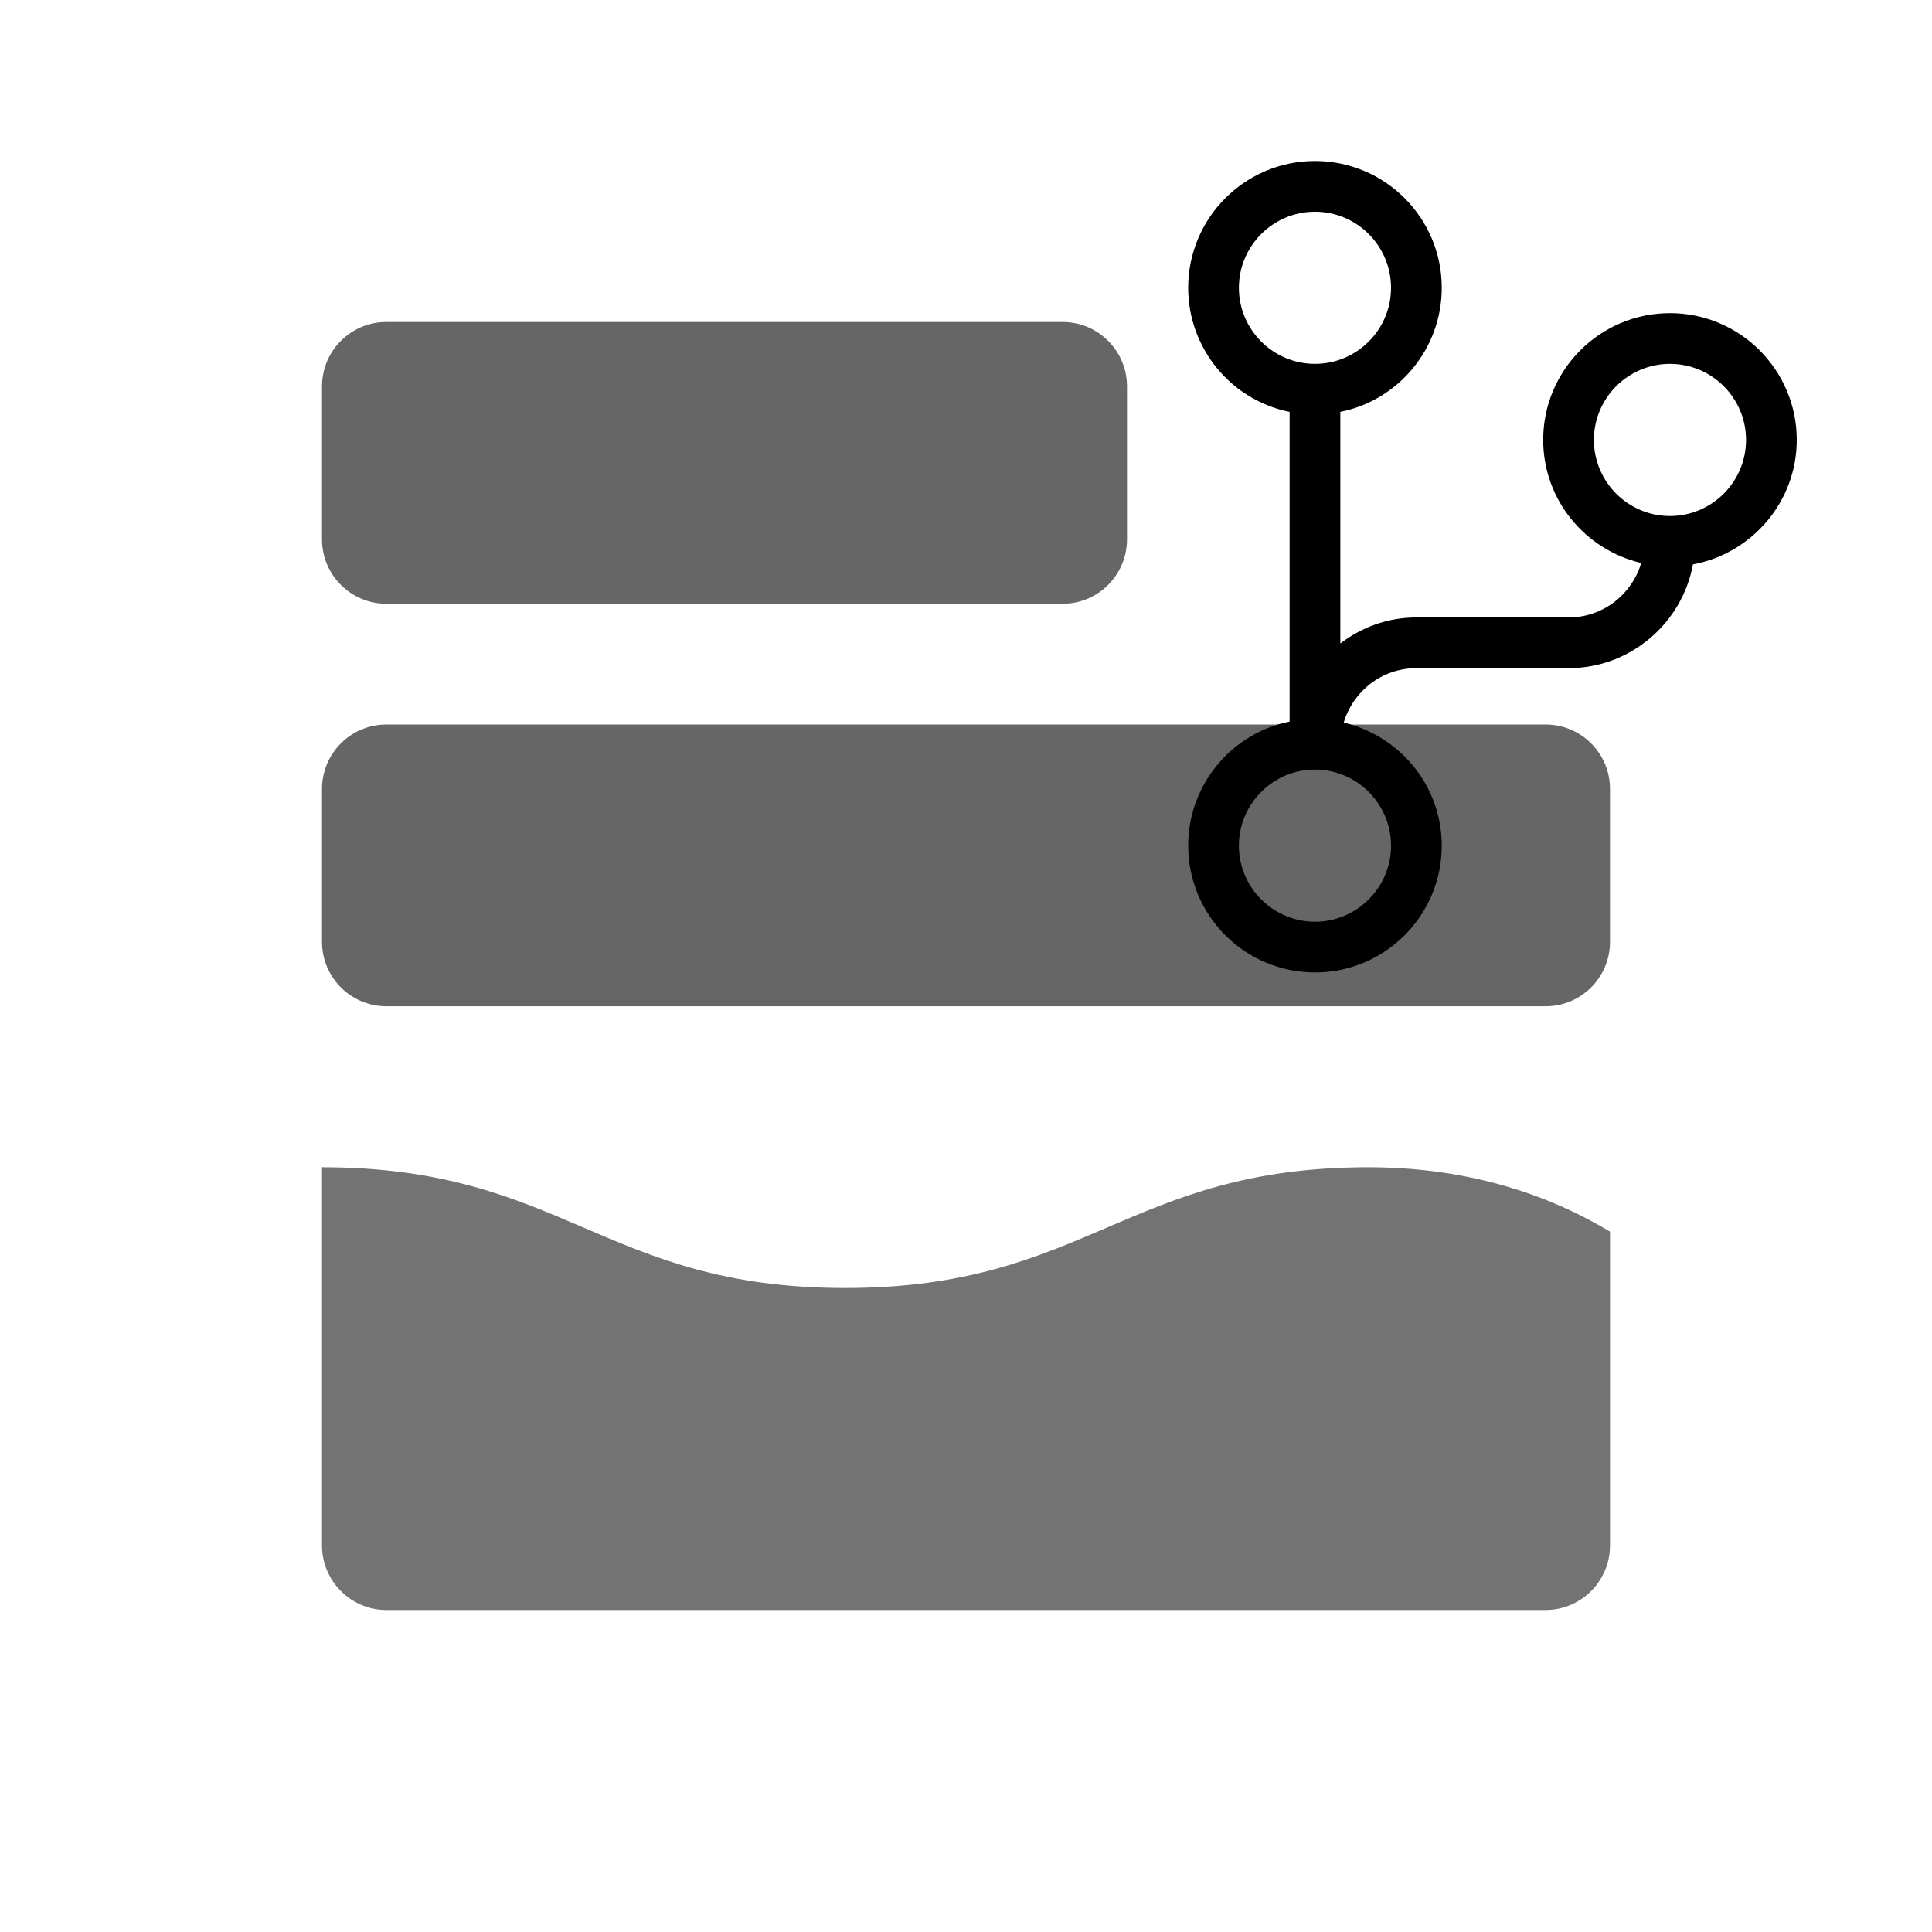
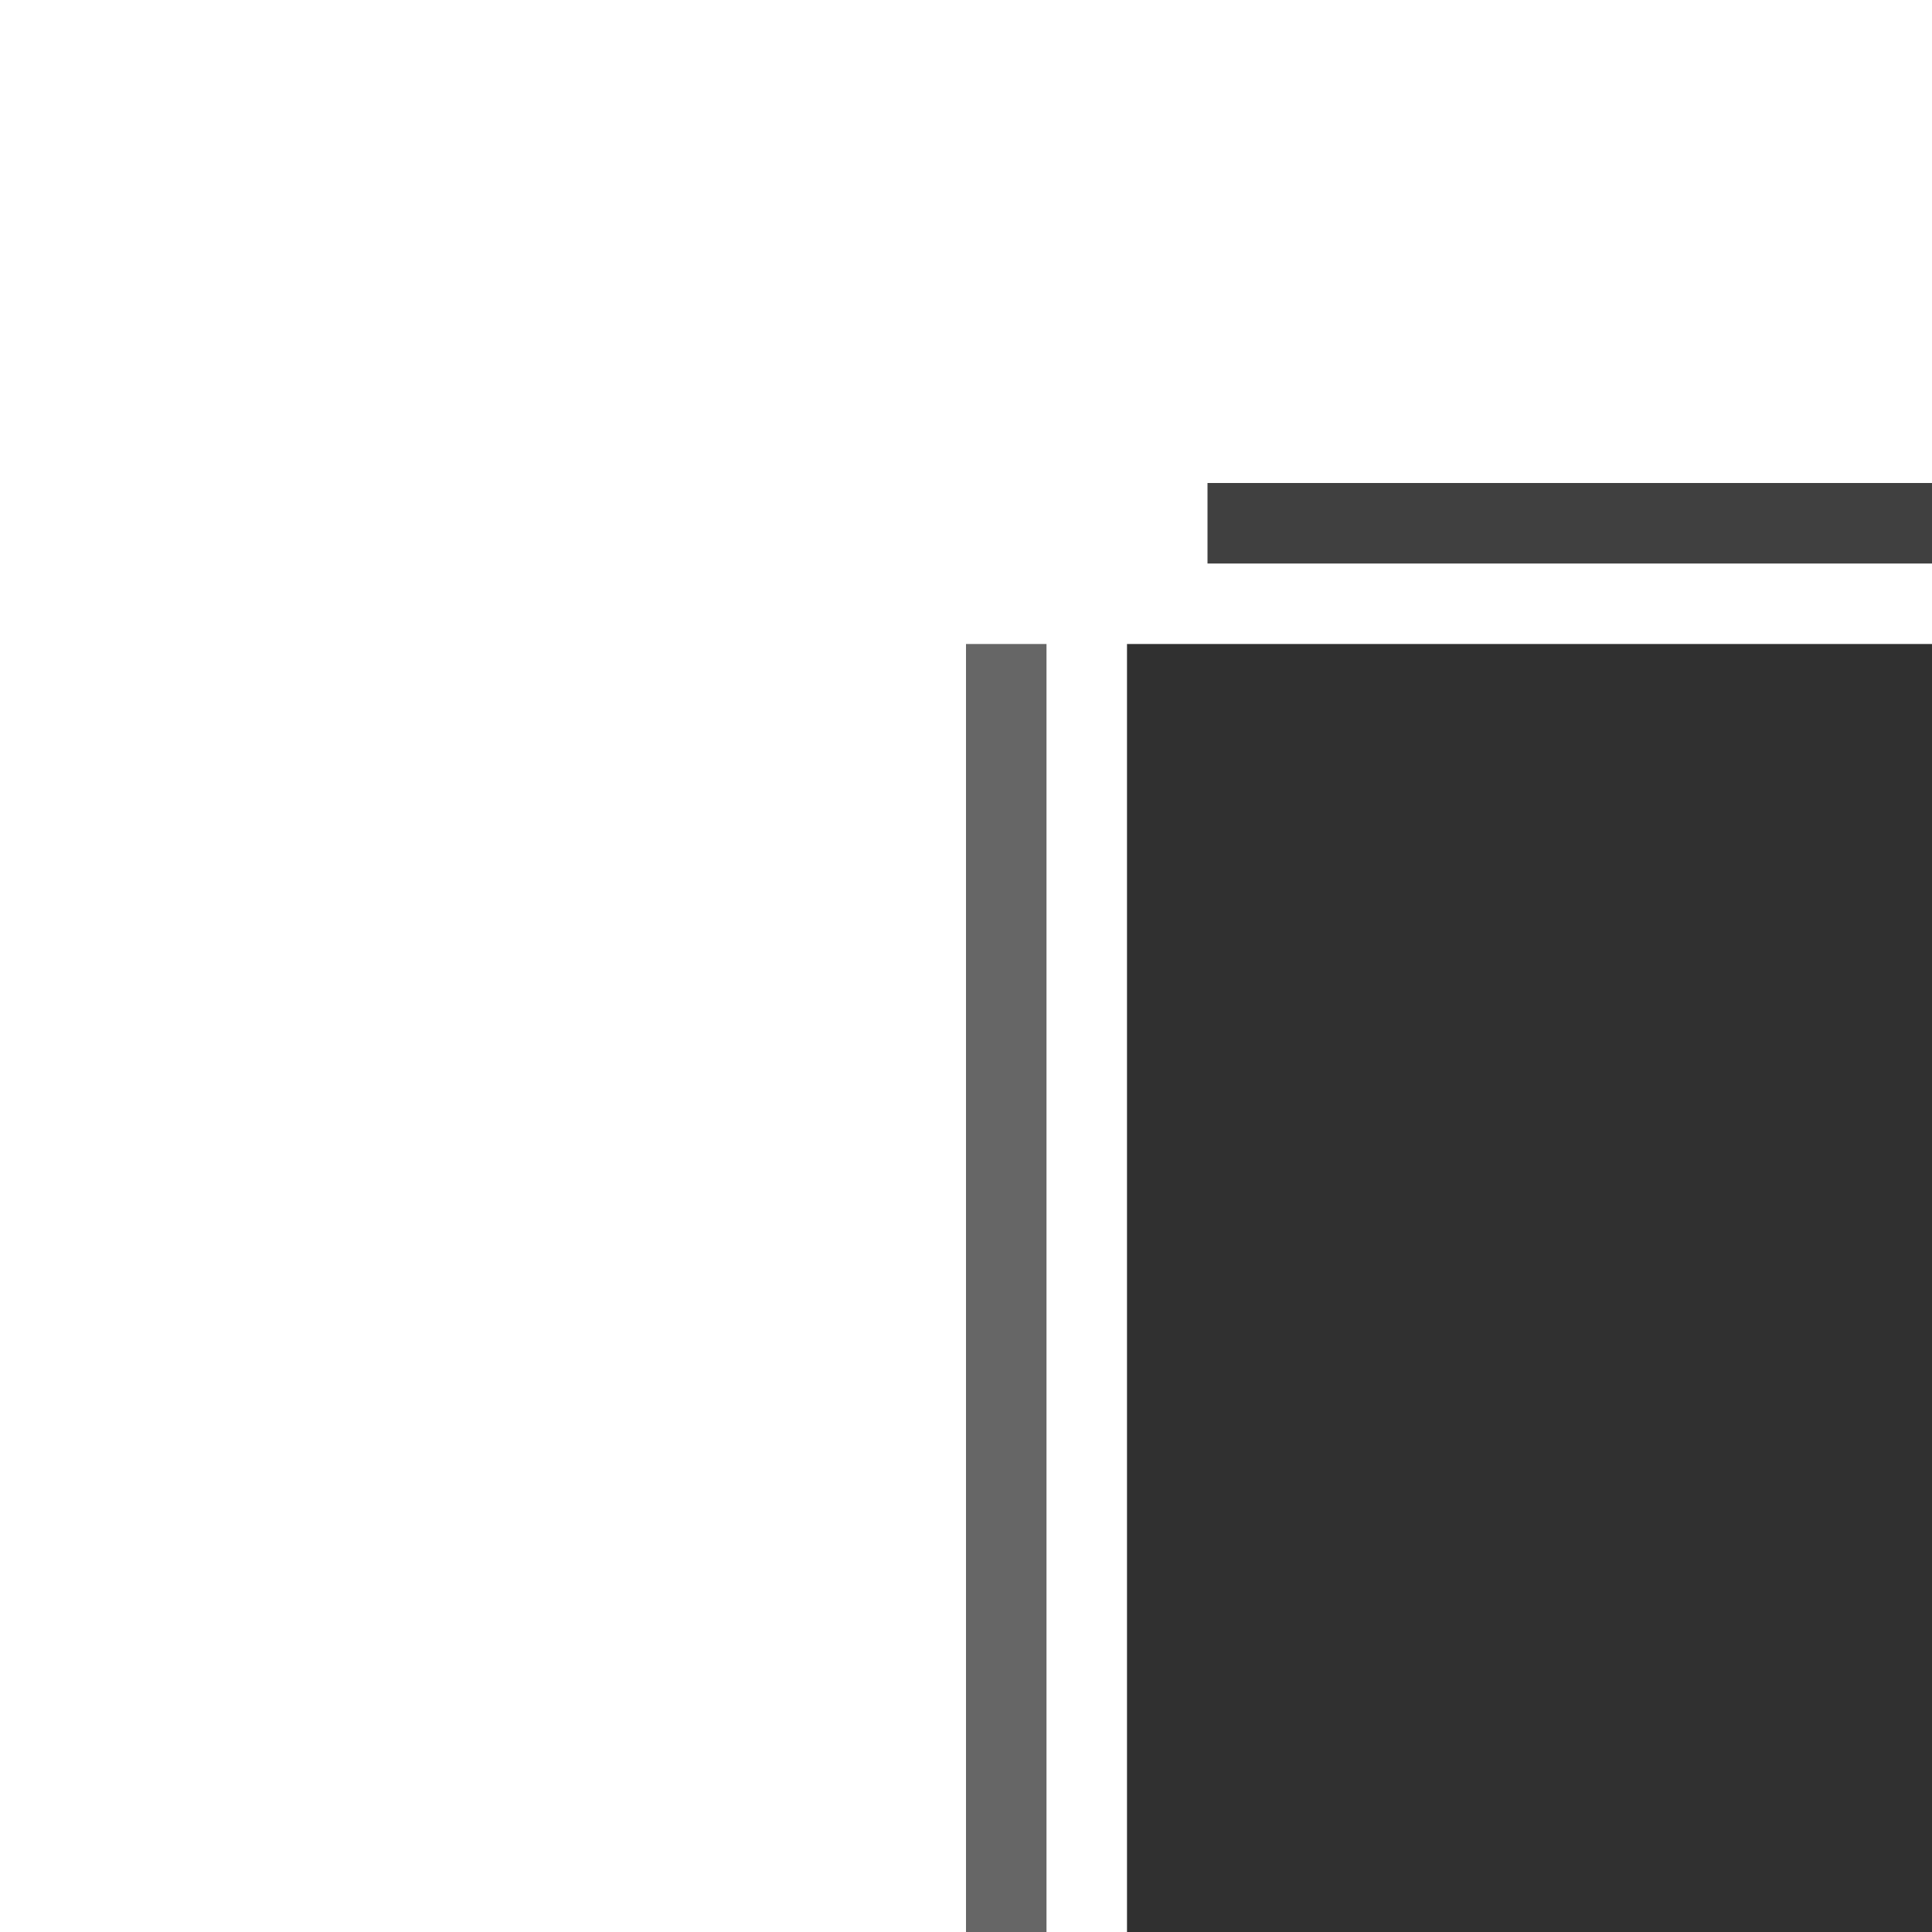
- <svg xmlns="http://www.w3.org/2000/svg" width="24" height="24" viewBox="0 0 24 24" fill="currentColor">
-   <rect x="4" y="4" width="10" height="3.5" rx="0.8" opacity="0.6" />
-   <rect x="4" y="9" width="16" height="3.5" rx="0.8" opacity="0.6" />
-   <path d="M4 14.5 C7 14.5 7.5 16 10.5 16 C13.5 16 14 14.5 17 14.5 C18.5 14.5 19.5 15 20 15.3 L20 19.2 C20 19.64 19.64 20 19.2 20 L4.8 20 C4.36 20 4 19.64 4 19.2 Z" opacity="0.55" />
-   <g transform="translate(13.5, 2) scale(0.42)">
-     <path d="M21 8.25C21 6.18 19.32 4.5 17.25 4.5C15.18 4.5 13.5 6.18 13.5 8.25C13.5 10.02 14.74 11.5 16.4 11.89C16.12 12.82 15.27 13.5 14.25 13.5H9.75C8.9 13.5 8.13 13.79 7.5 14.27V7.42C9.21 7.08 10.5 5.56 10.5 3.75C10.5 1.68 8.82 0 6.75 0C4.68 0 3 1.68 3 3.75C3 5.56 4.29 7.08 6 7.42V16.58C4.29 16.92 3 18.44 3 20.25C3 22.32 4.68 24 6.75 24C8.82 24 10.5 22.32 10.5 20.25C10.5 18.48 9.26 17 7.6 16.61C7.88 15.68 8.73 15 9.75 15H14.25C16.08 15 17.61 13.67 17.93 11.93C19.67 11.61 21 10.08 21 8.25ZM4.5 3.75C4.5 2.51 5.51 1.5 6.75 1.5C7.99 1.5 9 2.51 9 3.75C9 4.99 7.99 6 6.75 6C5.51 6 4.5 4.99 4.5 3.75ZM9 20.25C9 21.49 7.99 22.5 6.75 22.5C5.51 22.5 4.5 21.49 4.5 20.25C4.5 19.01 5.51 18 6.75 18C7.99 18 9 19.01 9 20.25ZM17.25 10.5C16.01 10.5 15 9.49 15 8.25C15 7.01 16.01 6 17.25 6C18.49 6 19.5 7.01 19.5 8.25C19.5 9.49 18.49 10.5 17.25 10.5Z" />
-   </g>
+ <svg xmlns="http://www.w3.org/2000/svg" version="1.1" width="24" height="24">
+   <path d="M0 0 C7.419 -0.279 14.837 -0.472 22.26 -0.604 C24.783 -0.659 27.306 -0.734 29.828 -0.83 C33.46 -0.964 37.088 -1.026 40.723 -1.074 C42.407 -1.159 42.407 -1.159 44.126 -1.246 C47.423 -1.249 49.896 -1.125 53 0 C55.357 2.578 56.892 5.09 58.473 8.198 C62.514 15.613 70.035 20.607 78 23 C87.379 25.373 95.559 24.84 105 23 C105.495 26.465 105.495 26.465 106 30 C105.381 30.227 104.763 30.454 104.125 30.688 C101.367 32.391 101.05 33.999 100 37 C99.01 37.99 99.01 37.99 98 39 C100.31 39.33 102.62 39.66 105 40 C105 50.23 105 60.46 105 71 C69.69 71 34.38 71 -2 71 C-2 39 -2 39 -1 31 C-0.862 28.481 -0.757 25.959 -0.684 23.438 C-0.663 22.761 -0.642 22.084 -0.621 21.387 C-0.556 19.258 -0.497 17.129 -0.438 15 C-0.394 13.543 -0.351 12.086 -0.307 10.629 C-0.2 7.086 -0.099 3.543 0 0 Z M12.062 26.312 C11.316 26.43 10.57 26.548 9.801 26.669 C6.864 27.193 4.468 27.669 2.008 29.406 C0.445 31.878 0.811 34.158 1 37 C4.632 37.919 7.067 37.954 10.688 37.062 C25.139 34.223 39.623 35.897 53.645 40.09 C62.022 42.514 69.694 43.368 78.438 43.375 C79.444 43.377 80.451 43.378 81.488 43.38 C87.599 43.289 93.082 42.53 99 41 C98.01 40.67 97.02 40.34 96 40 C96 38.35 96 36.7 96 35 C92.409 34.252 88.987 33.94 85.332 33.93 C71.494 33.838 59.258 31.408 45.977 27.594 C40.981 26.184 36.176 25.317 31 25 C30.226 24.952 29.452 24.904 28.655 24.855 C23.029 24.581 17.596 25.397 12.062 26.312 Z M90 33 C90 33.33 90 33.66 90 34 C91.65 34 93.3 34 95 34 C95 33.67 95 33.34 95 33 C93.35 33 91.7 33 90 33 Z " fill="currentColor" opacity="0.56" transform="translate(14,49)" />
+   <path d="M0 0 C7.419 -0.279 14.837 -0.472 22.26 -0.604 C24.783 -0.659 27.306 -0.734 29.828 -0.83 C33.46 -0.964 37.088 -1.026 40.723 -1.074 C42.407 -1.159 42.407 -1.159 44.126 -1.246 C47.423 -1.249 49.896 -1.125 53 0 C55.357 2.578 56.892 5.09 58.473 8.198 C62.514 15.613 70.035 20.607 78 23 C87.379 25.373 95.559 24.84 105 23 C105.495 26.465 105.495 26.465 106 30 C105.381 30.227 104.763 30.454 104.125 30.688 C101.367 32.391 101.05 33.999 100 37 C99.01 37.99 99.01 37.99 98 39 C99.485 39.495 99.485 39.495 101 40 C100.01 40.495 100.01 40.495 99 41 C97.515 40.505 97.515 40.505 96 40 C96 38.35 96 36.7 96 35 C95.263 35.006 94.526 35.013 93.766 35.019 C76.78 35.063 62.128 33.431 45.766 28.594 C40.84 27.151 36.118 26.311 31 26 C30.226 25.952 29.451 25.904 28.653 25.855 C22.995 25.579 17.559 26.428 12 27.375 C11.245 27.501 10.491 27.627 9.713 27.757 C5.42 28.467 5.42 28.467 2 31 C2 32.155 2 33.31 2 34.5 C2 35.655 2 36.81 2 38 C1.34 38.66 0.68 39.32 0 40 C-0.373 43.205 -0.373 43.205 -0.414 46.977 C-0.433 47.662 -0.453 48.347 -0.473 49.053 C-0.533 51.244 -0.579 53.434 -0.625 55.625 C-0.663 57.109 -0.702 58.594 -0.742 60.078 C-0.838 63.719 -0.922 67.359 -1 71 C-1.33 71 -1.66 71 -2 71 C-2.025 66.589 -2.043 62.178 -2.055 57.768 C-2.06 56.27 -2.067 54.773 -2.075 53.275 C-2.088 51.111 -2.093 48.946 -2.098 46.781 C-2.103 45.483 -2.108 44.184 -2.114 42.846 C-2.014 39.483 -1.693 36.3 -1.239 32.977 C-0.855 29.803 -0.777 26.632 -0.684 23.438 C-0.663 22.761 -0.642 22.084 -0.621 21.387 C-0.556 19.258 -0.497 17.129 -0.438 15 C-0.394 13.543 -0.351 12.086 -0.307 10.629 C-0.2 7.086 -0.099 3.543 0 0 Z M90 33 C90 33.33 90 33.66 90 34 C91.65 34 93.3 34 95 34 C95 33.67 95 33.34 95 33 C93.35 33 91.7 33 90 33 Z " fill="currentColor" opacity="0.81" transform="translate(14,49)" />
+   <path d="M0 0 C19.8 0 39.6 0 60 0 C57.69 4.62 55.38 9.24 53 14 C51.806 19.918 51 25.021 51 31 C34.17 31 17.34 31 0 31 C0 20.77 0 10.54 0 0 Z " fill="currentColor" opacity="0.81" transform="translate(14,8)" />
+   <path d="M0 0 C2.81 1.794 4.509 3.019 6 6 C6.576 13.032 6.576 13.032 4.25 16.938 C2 19 2 19 -2 20 C-2 25.61 -2 31.22 -2 37 C-1.01 36.505 -1.01 36.505 0 36 C3.598 35.801 7.189 35.654 10.791 35.57 C15.12 35.528 15.12 35.528 18.746 33.47 C19.16 32.985 19.574 32.5 20 32 C19.196 31.381 18.391 30.762 17.562 30.125 C15 28 15 28 14 26 C13.419 18.91 13.419 18.91 15.875 15.062 C19.13 11.903 21.424 11.666 25.961 11.707 C29.131 12.163 30.819 13.753 33 16 C34.603 19.207 34.487 22.521 34 26 C32.25 28.938 32.25 28.938 30 31 C28.948 31.247 28.948 31.247 27.875 31.5 C26.947 31.747 26.947 31.747 26 32 C25.303 33.654 24.639 35.323 24 37 C21.523 39.648 19.493 40.204 15.996 40.406 C13.701 40.474 11.407 40.5 9.111 40.527 C4.746 40.581 4.746 40.581 0.973 42.531 C0.491 43.258 0.491 43.258 0 44 C0.804 44.619 1.609 45.237 2.438 45.875 C5 48 5 48 6 50 C6.581 57.09 6.581 57.09 4.125 60.938 C0.87 64.097 -1.424 64.334 -5.961 64.293 C-9.131 63.837 -10.819 62.247 -13 60 C-14.603 56.793 -14.487 53.479 -14 50 C-12.25 47.062 -12.25 47.062 -10 45 C-8.02 44.505 -8.02 44.505 -6 44 C-6 36.08 -6 28.16 -6 20 C-8.475 19.01 -8.475 19.01 -11 18 C-13.865 15.431 -14.005 13.959 -14.438 10.062 C-14.293 5.975 -12.963 3.876 -10 1 C-6.798 -0.601 -3.474 -0.499 0 0 Z M-7.125 5.125 C-9.31 6.925 -9.31 6.925 -9.375 10.062 C-9.289 13.119 -9.289 13.119 -7 15 C-4 15.333 -4 15.333 -1 15 C1.289 13.119 1.289 13.119 1.375 10.062 C1.31 6.925 1.31 6.925 -0.875 5.125 C-3.64 3.661 -4.36 3.661 -7.125 5.125 Z M20.875 17.125 C18.69 18.925 18.69 18.925 18.625 22.062 C18.711 25.119 18.711 25.119 21 27 C24 27.333 24 27.333 27 27 C29.289 25.119 29.289 25.119 29.375 22.062 C29.31 18.925 29.31 18.925 27.125 17.125 C24.36 15.661 23.64 15.661 20.875 17.125 Z M-7.125 49.125 C-9.31 50.925 -9.31 50.925 -9.375 54.062 C-9.289 57.119 -9.289 57.119 -7 59 C-4 59.333 -4 59.333 -1 59 C1.289 57.119 1.289 57.119 1.375 54.062 C1.31 50.925 1.31 50.925 -0.875 49.125 C-3.64 47.661 -4.36 47.661 -7.125 49.125 Z " fill="currentColor" opacity="0.66" transform="translate(94,2)" />
+   <path d="M0 0 C34.32 0 68.64 0 104 0 C104 0.33 104 0.66 104 1 C69.68 1 35.36 1 0 1 C0 0.67 0 0.34 0 0 Z " fill="currentColor" opacity="0.33" transform="translate(14,121)" />
+   <path d="M0 0 C20.13 0 40.26 0 61 0 C61 0.33 61 0.66 61 1 C40.87 1 20.74 1 0 1 C0 0.67 0 0.34 0 0 Z " fill="currentColor" opacity="0.75" transform="translate(15,6)" />
+   <path d="M0 0 C17.16 0 34.32 0 52 0 C52 0.33 52 0.66 52 1 C34.84 1 17.68 1 0 1 C0 0.67 0 0.34 0 0 Z " fill="currentColor" opacity="0.95" transform="translate(15,47)" />
+   <path d="M0 0 C16.5 0 33 0 50 0 C50 0.33 50 0.66 50 1 C33.5 1 17 1 0 1 C0 0.67 0 0.34 0 0 Z " fill="currentColor" opacity="0.67" transform="translate(15,40)" />
+   <path d="M0 0 C0.99 0.66 1.98 1.32 3 2 C1.02 4.97 1.02 4.97 -1 8 C-0.01 8.33 0.98 8.66 2 9 C1.01 9.495 1.01 9.495 0 10 C-0.99 9.67 -1.98 9.34 -3 9 C-3 7.35 -3 5.7 -3 4 C-4.98 4 -6.96 4 -9 4 C-9 3.67 -9 3.34 -9 3 C-7.569 2.442 -6.13 1.904 -4.688 1.375 C-3.887 1.073 -3.086 0.772 -2.262 0.461 C-1.515 0.309 -0.769 0.157 0 0 Z " fill="currentColor" opacity="0.94" transform="translate(113,80)" />
+   <path d="M0 0 C0.33 0 0.66 0 1 0 C1 9.9 1 19.8 1 30 C0.67 30 0.34 30 0 30 C0 20.1 0 10.2 0 0 Z " fill="currentColor" opacity="0.62" transform="translate(120,89)" />
+   <path d="M0 0 C0.33 0 0.66 0 1 0 C1 9.9 1 19.8 1 30 C0.67 30 0.34 30 0 30 C0 20.1 0 10.2 0 0 Z " fill="currentColor" opacity="0.62" transform="translate(12,49)" />
+   <path d="M0 0 C0.33 0 0.66 0 1 0 C1 9.9 1 19.8 1 30 C0.67 30 0.34 30 0 30 C0 20.1 0 10.2 0 0 Z " fill="currentColor" opacity="0.6" transform="translate(12,8)" />
+   <path d="M0 0 C7.59 0 15.18 0 23 0 C23 0.33 23 0.66 23 1 C15.41 1 7.82 1 0 1 C0 0.67 0 0.34 0 0 Z " fill="currentColor" opacity="0.64" transform="translate(81,90)" />
+   <path d="M0 0 C7.59 0 15.18 0 23 0 C23 0.33 23 0.66 23 1 C15.41 1 7.82 1 0 1 C0 0.67 0 0.34 0 0 Z " fill="currentColor" opacity="0.76" transform="translate(81,84)" />
+   <path d="M0 0 C0.66 0.33 1.32 0.66 2 1 C2.293 7.055 2.293 7.055 2 9 C1.01 9.66 0.02 10.32 -1 11 C-1.027 9.542 -1.046 8.083 -1.062 6.625 C-1.074 5.813 -1.086 5.001 -1.098 4.164 C-1 2 -1 2 0 0 Z " fill="currentColor" opacity="0.93" transform="translate(14,78)" />
+   <path d="M0 0 C5.94 0 11.88 0 18 0 C18 0.33 18 0.66 18 1 C12.06 1 6.12 1 0 1 C0 0.67 0 0.34 0 0 Z " fill="currentColor" opacity="0.5" transform="translate(31,82)" />
+   <path d="M0 0 C2.64 0 5.28 0 8 0 C8 0.33 8 0.66 8 1 C5.36 1 2.72 1 0 1 C0 0.67 0 0.34 0 0 Z " fill="currentColor" opacity="0.77" transform="translate(45,76)" />
+   <path d="M0 0 C2.64 0 5.28 0 8 0 C8 0.33 8 0.66 8 1 C5.36 1 2.72 1 0 1 C0 0.67 0 0.34 0 0 Z " fill="currentColor" opacity="0.87" transform="translate(27,76)" />
+   <path d="M0 0 C2.64 0 5.28 0 8 0 C8 0.33 8 0.66 8 1 C5.36 1 2.72 1 0 1 C0 0.67 0 0.34 0 0 Z " fill="currentColor" opacity="0.67" transform="translate(36,75)" />
+   <path d="M0 0 C0.33 0 0.66 0 1 0 C1 2.31 1 4.62 1 7 C0.67 7 0.34 7 0 7 C0 4.69 0 2.38 0 0 Z " fill="currentColor" opacity="0.95" transform="translate(120,71)" />
+   <path d="M0 0 C1.98 0 3.96 0 6 0 C6 0.33 6 0.66 6 1 C4.02 1 2.04 1 0 1 C0 0.67 0 0.34 0 0 Z " fill="currentColor" opacity="0.36" transform="translate(104,89)" />
+   <path d="M0 0 C0.33 0.66 0.66 1.32 1 2 C1.99 2.33 2.98 2.66 4 3 C2.68 3 1.36 3 0 3 C0 2.01 0 1.02 0 0 Z " fill="currentColor" opacity="0.64" transform="translate(16,83)" />
+   <path d="M0 0 C1.98 0 3.96 0 6 0 C6 0.33 6 0.66 6 1 C4.02 1 2.04 1 0 1 C0 0.67 0 0.34 0 0 Z " fill="currentColor" opacity="0.58" transform="translate(75,83)" />
+   <path d="M0 0 C1.98 0 3.96 0 6 0 C6 0.33 6 0.66 6 1 C4.02 1 2.04 1 0 1 C0 0.67 0 0.34 0 0 Z " fill="currentColor" opacity="0.44" transform="translate(50,83)" />
+   <path d="M0 0 C1.98 0 3.96 0 6 0 C6 0.33 6 0.66 6 1 C4.02 1 2.04 1 0 1 C0 0.67 0 0.34 0 0 Z " fill="currentColor" opacity="0.58" transform="translate(25,83)" />
+   <path d="M0 0 C1.65 0 3.3 0 5 0 C5 0.33 5 0.66 5 1 C3.35 1 1.7 1 0 1 C0 0.67 0 0.34 0 0 Z " fill="currentColor" opacity="0.6" transform="translate(75,89)" />
+   <path d="M0 0 C1.65 0 3.3 0 5 0 C5 0.33 5 0.66 5 1 C3.35 1 1.7 1 0 1 C0 0.67 0 0.34 0 0 Z " fill="currentColor" opacity="0.5" transform="translate(114,87)" />
+   <path d="M0 0 C1.65 0 3.3 0 5 0 C5 0.33 5 0.66 5 1 C3.35 1 1.7 1 0 1 C0 0.67 0 0.34 0 0 Z " fill="currentColor" opacity="0.43" transform="translate(56,84)" />
+   <path d="M0 0 C1.65 0 3.3 0 5 0 C5 0.33 5 0.66 5 1 C3.35 1 1.7 1 0 1 C0 0.67 0 0.34 0 0 Z " fill="currentColor" opacity="0.5" transform="translate(20,84)" />
+   <path d="M0 0 C1.65 0 3.3 0 5 0 C5 0.33 5 0.66 5 1 C3.35 1 1.7 1 0 1 C0 0.67 0 0.34 0 0 Z " fill="currentColor" opacity="0.95" transform="translate(22,77)" />
+   <path d="M0 0 C4 1 4 1 4 1 Z " fill="currentColor" opacity="0.67" transform="translate(71,88)" />
+   <path d="M0 0 C4 1 4 1 4 1 Z " fill="currentColor" opacity="0.54" transform="translate(67,87)" />
+   <path d="M0 0 C4 1 4 1 4 1 Z " fill="currentColor" opacity="0.94" transform="translate(58,78)" />
+   <path d="M0 0 C4 1 4 1 4 1 Z " fill="currentColor" opacity="0.85" transform="translate(18,78)" />
+   <path d="M0 0 C4 1 4 1 4 1 Z " fill="currentColor" opacity="0.85" transform="translate(54,77)" />
+   <path d="M0 0 C3 1 3 1 3 1 Z " fill="currentColor" opacity="0.5" transform="translate(64,86)" />
+   <path d="M0 0 C3 1 3 1 3 1 Z " fill="currentColor" opacity="0.56" transform="translate(61,85)" />
+   <path d="M0 0 C3 1 3 1 3 1 Z " fill="currentColor" opacity="0.91" transform="translate(72,82)" />
+   <path d="M0 0 C3 1 3 1 3 1 Z " fill="currentColor" opacity="0.8" transform="translate(68,81)" />
+   <path d="M0 0 C3 1 3 1 3 1 Z " fill="currentColor" opacity="0.95" transform="translate(65,80)" />
+   <path d="M0 0 C3 1 3 1 3 1 Z " fill="currentColor" opacity="0.95" transform="translate(62,79)" />
+   <path d="M0 0 C2 1 2 1 2 1 Z " fill="currentColor" opacity="0.58" transform="translate(116,80)" />
+   <path d="M0 0 C2 1 2 1 2 1 Z " fill="currentColor" opacity="0.62" transform="translate(16,79)" />
</svg>
